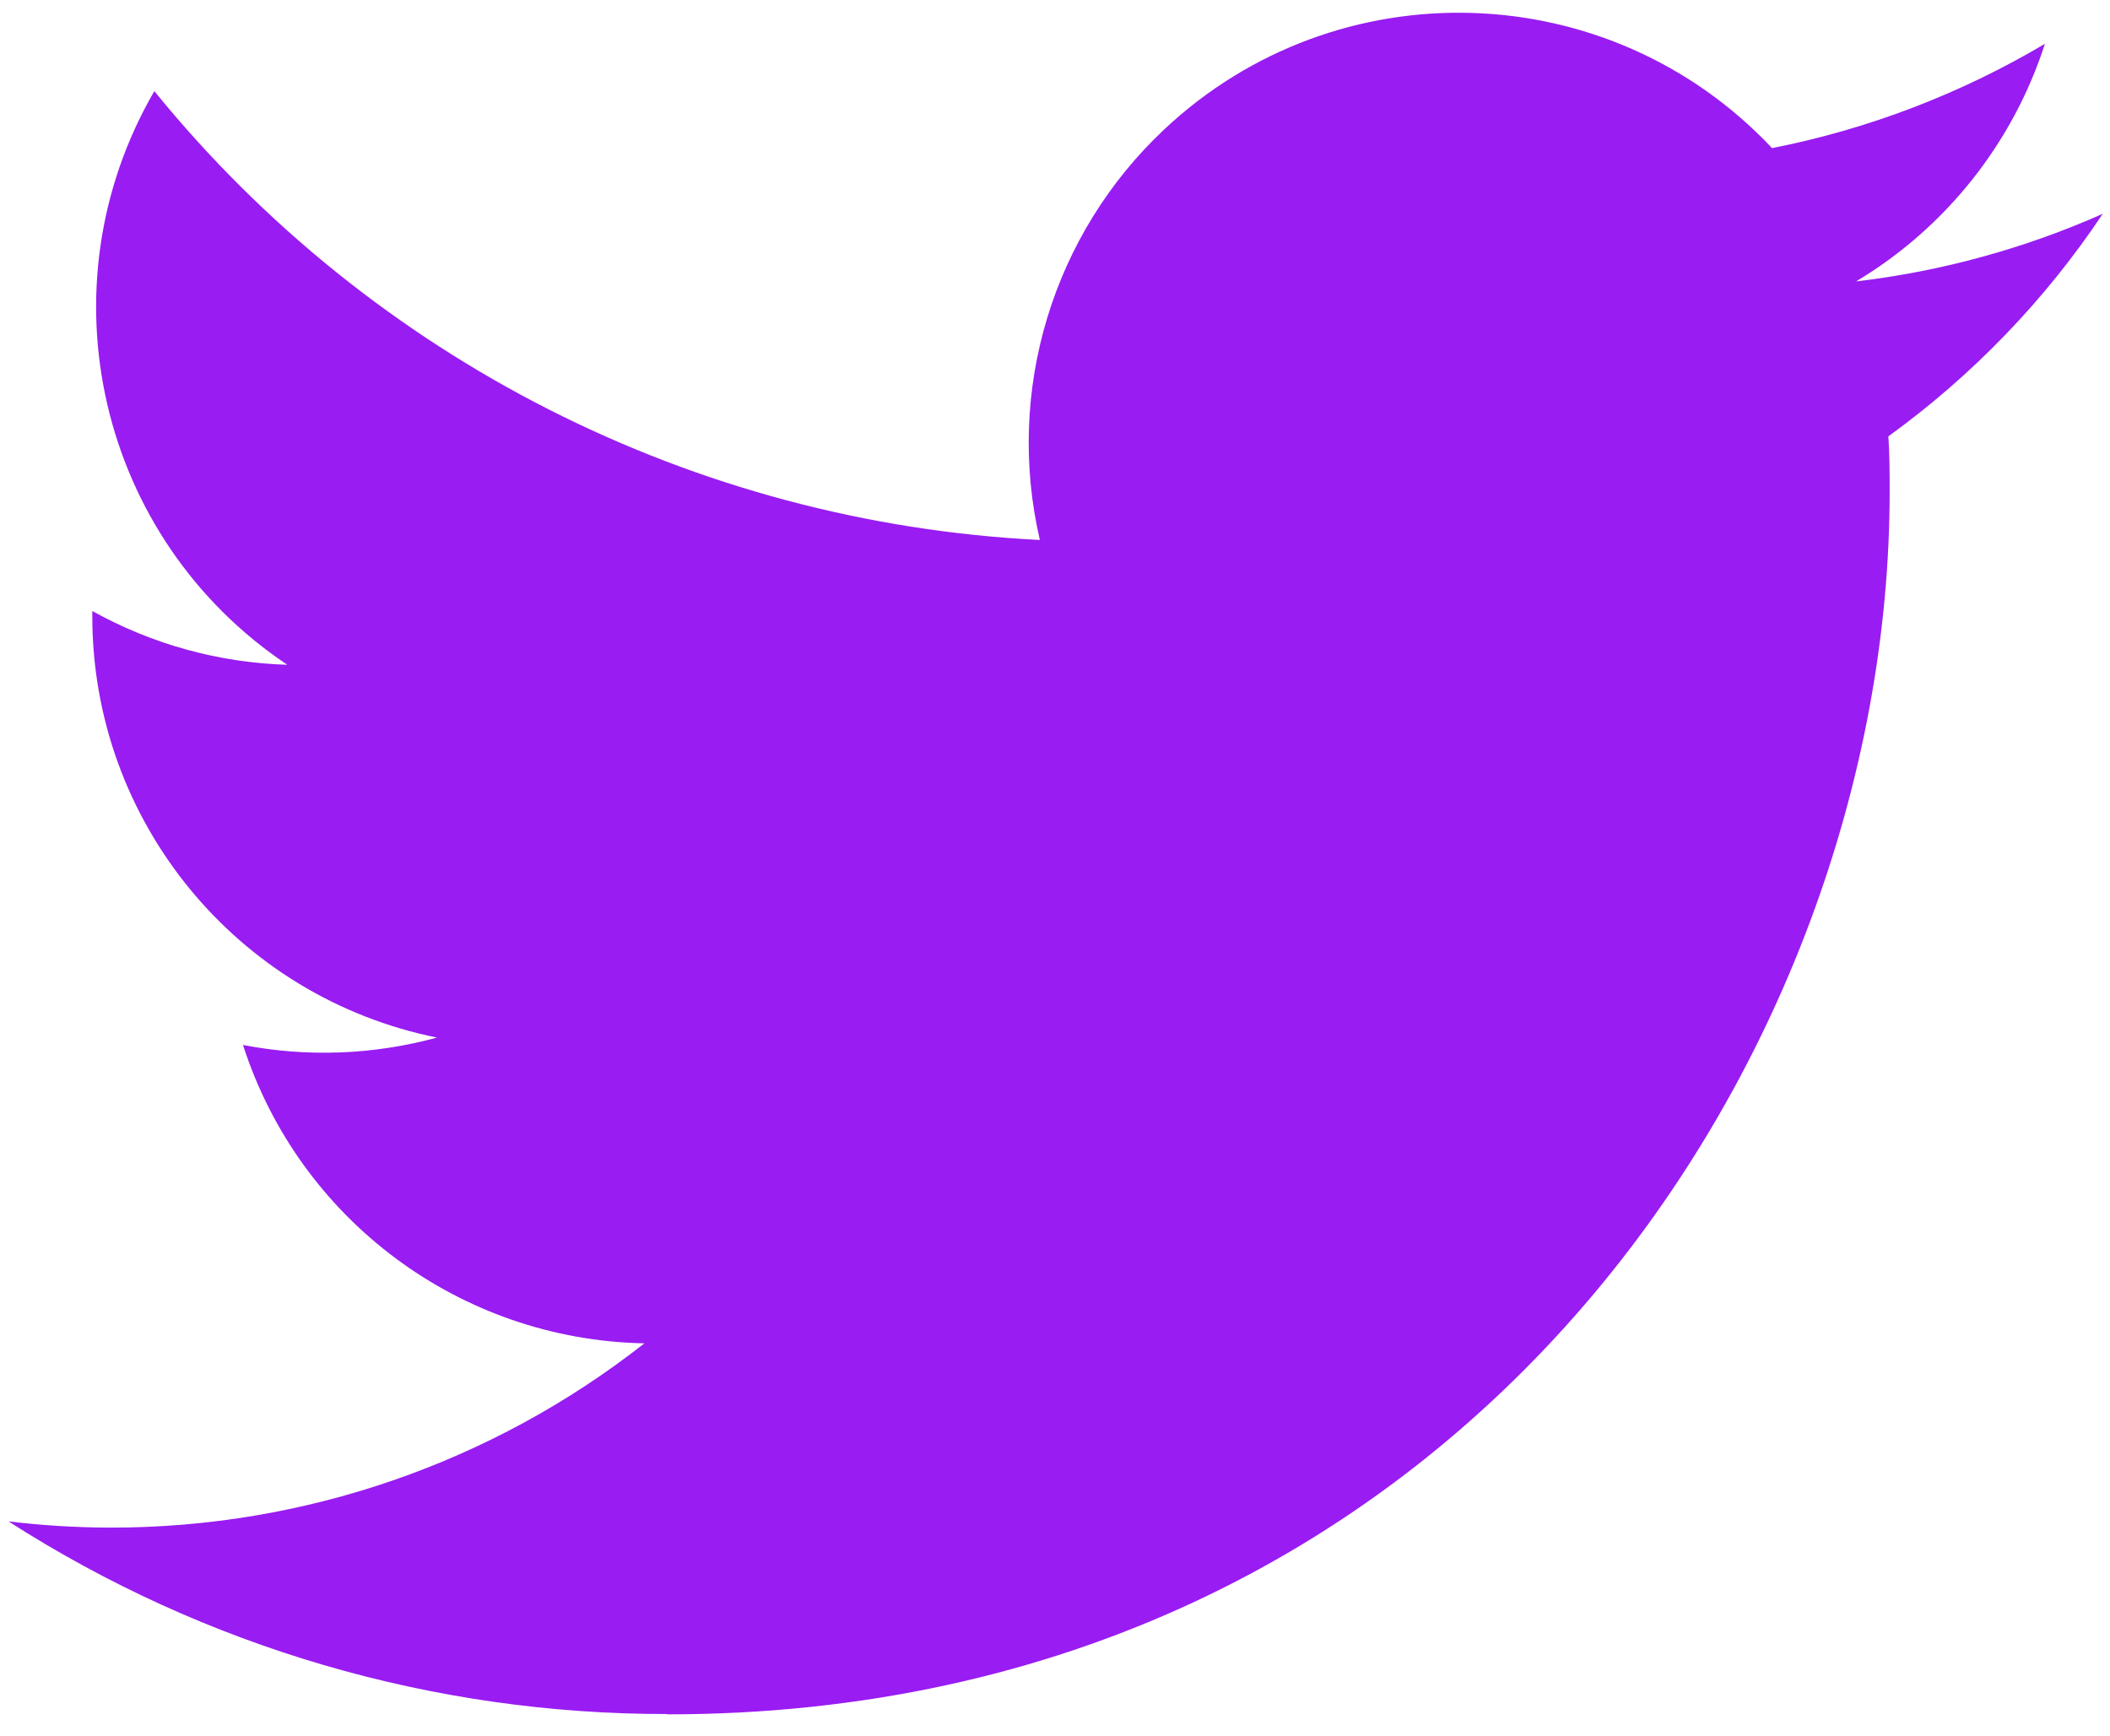
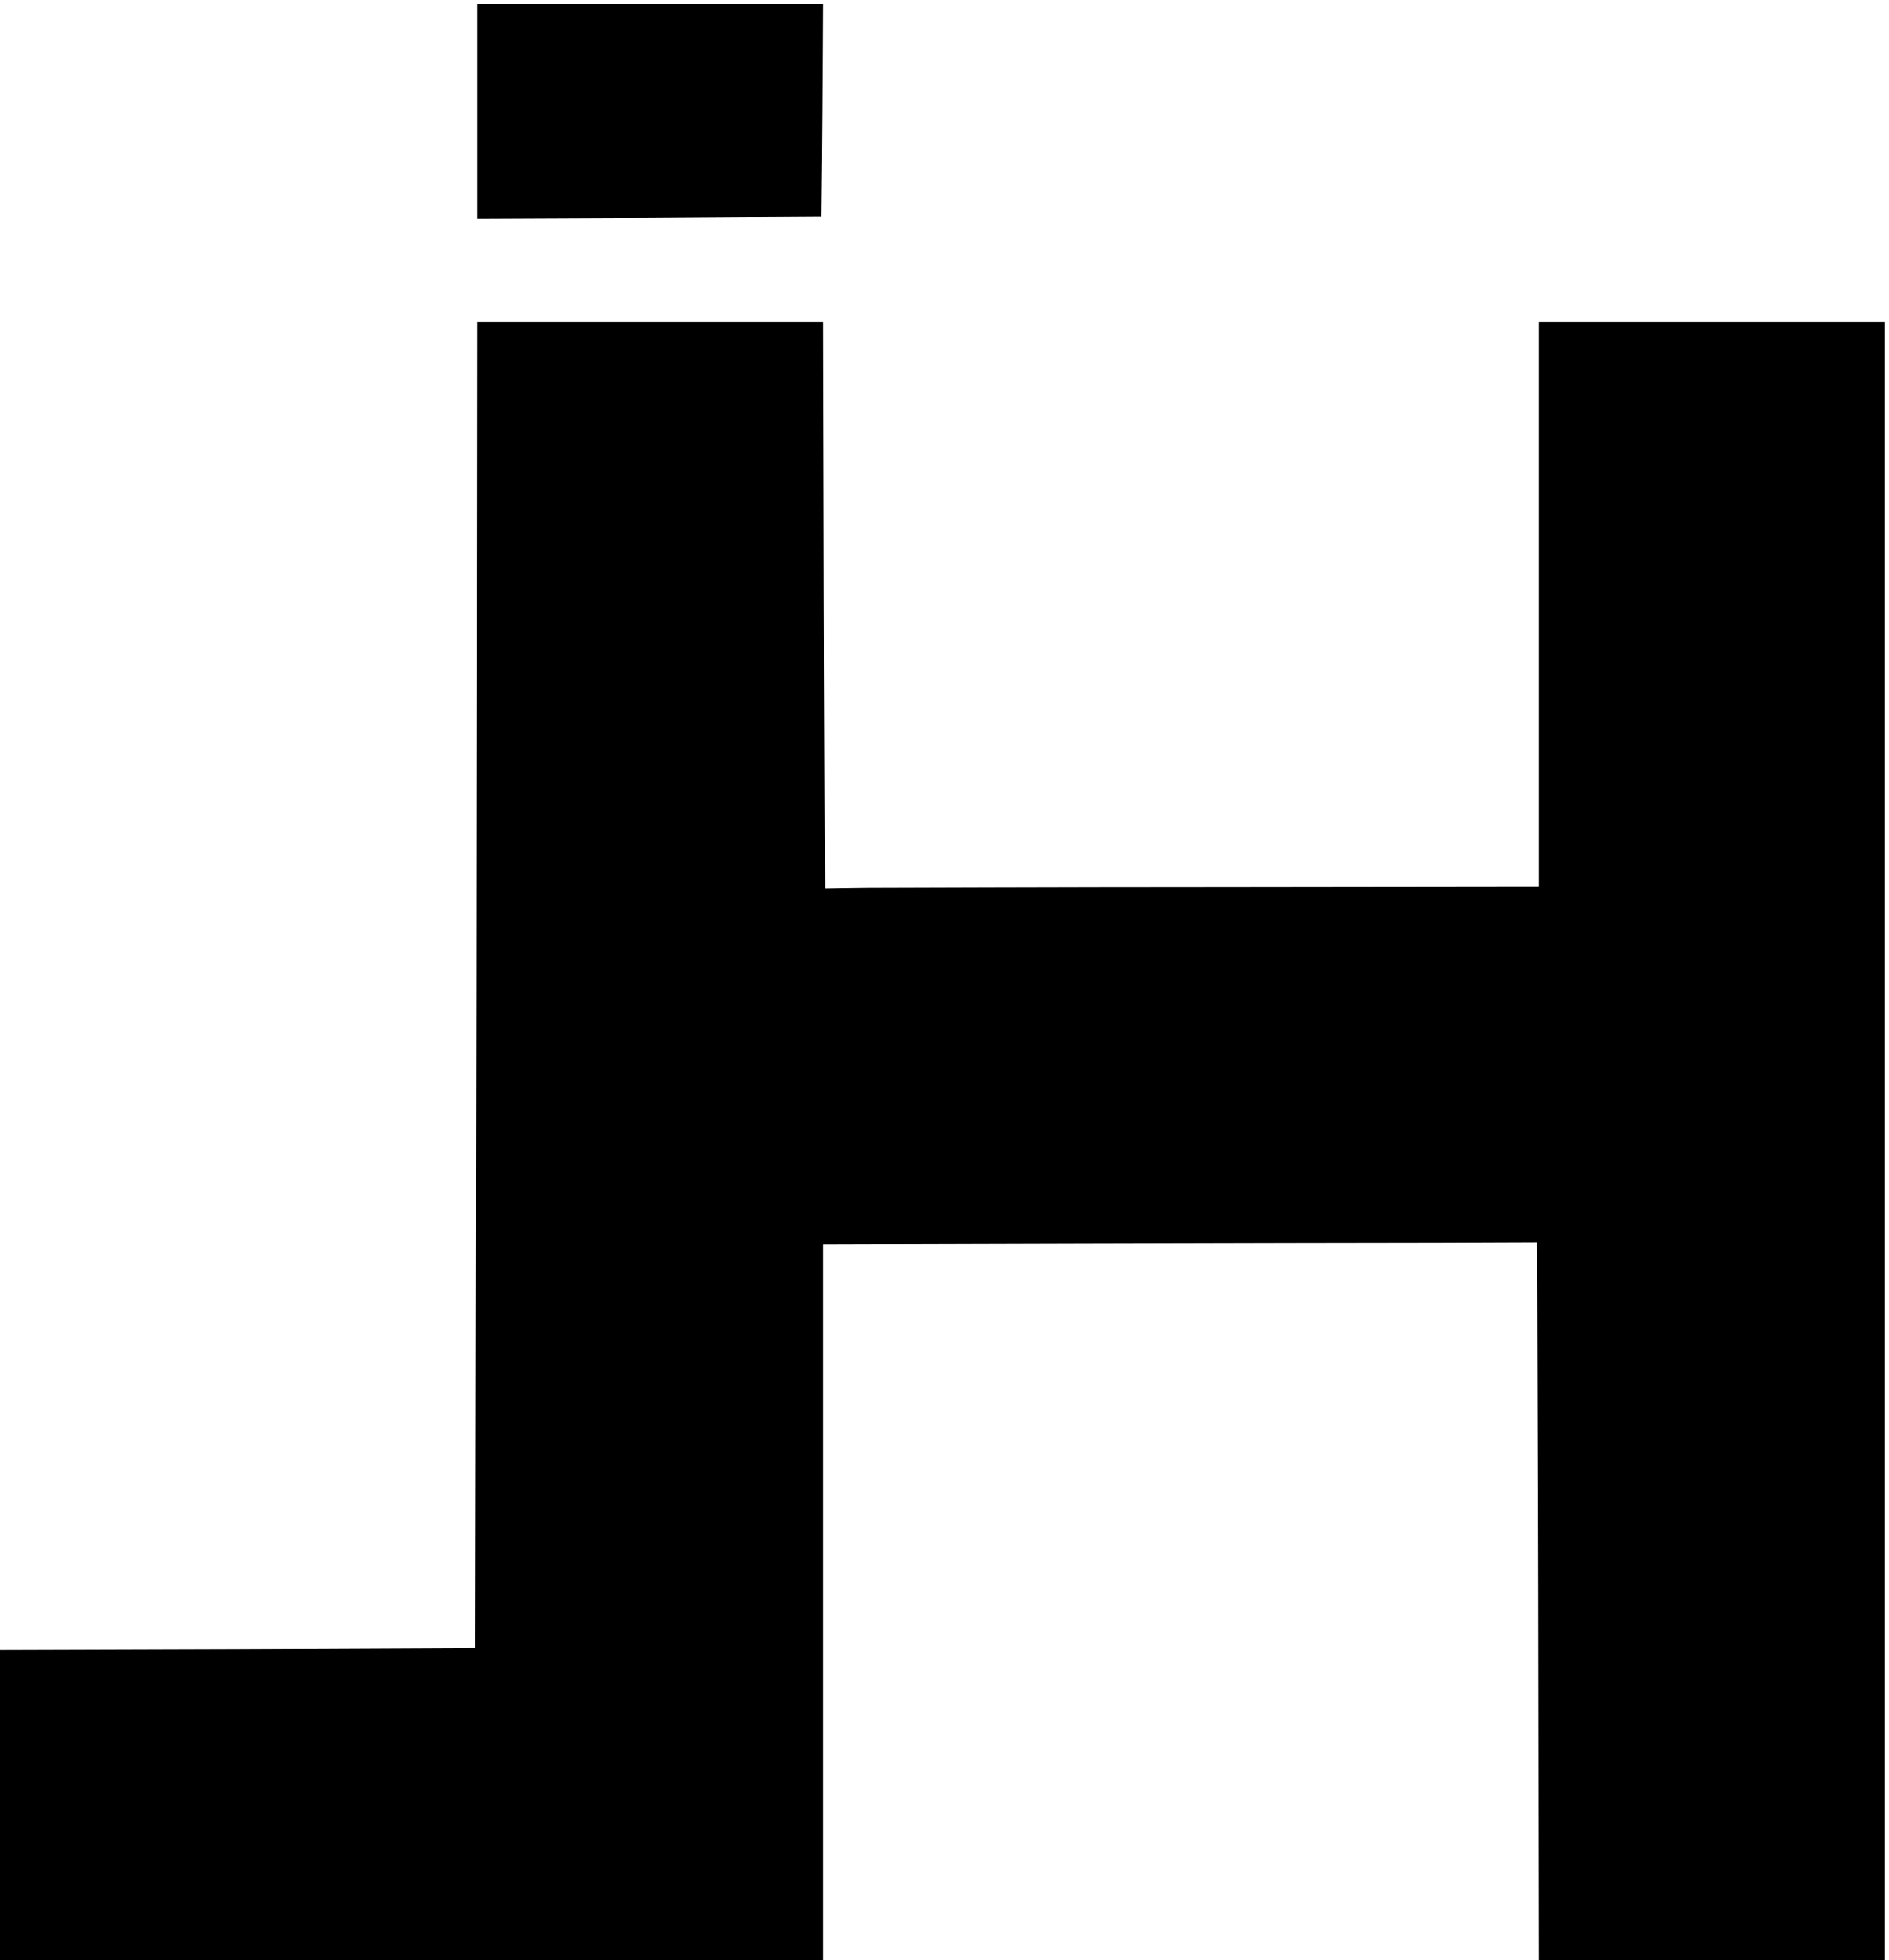
- <svg xmlns="http://www.w3.org/2000/svg" xml:space="preserve" viewBox="0 0 248 204">
-   <path fill="#991cf2" d="M221.95 51.29c.15 2.17.15 4.34.15 6.53 0 66.73-50.8 143.69-143.69 143.69v-.04c-27.44.04-54.31-7.82-77.41-22.64 3.99.48 8 .72 12.02.73 22.74.02 44.83-7.61 62.72-21.66-21.61-.41-40.56-14.5-47.18-35.07 7.57 1.46 15.37 1.16 22.8-.87-23.56-4.76-40.51-25.46-40.51-49.5v-.64c7.02 3.91 14.88 6.08 22.92 6.32C11.58 63.31 4.74 33.79 18.14 10.71c25.64 31.55 63.47 50.73 104.08 52.76-4.07-17.54 1.49-35.92 14.61-48.25 20.34-19.12 52.33-18.14 71.45 2.19 11.31-2.23 22.15-6.38 32.07-12.26-3.77 11.69-11.66 21.62-22.2 27.93 10.01-1.18 19.79-3.86 29-7.95-6.78 10.16-15.32 19.01-25.2 26.16z" />
+ <svg xmlns="http://www.w3.org/2000/svg" version="1.0" width="475pt" height="493pt" viewBox="0 0 475 493" preserveAspectRatio="xMidYMid meet">
+   <g transform="translate(0,493) scale(0.1,-0.1)" fill="#000000" stroke="none">
+     <path d="M1200 4650 l0 -270 433 2 432 3 3 268 2 267 -435 0 -435 0 0 -270z" />
+     <path d="M1198 2453 l-3 -1668 -597 -3 -598 -2 0 -390 0 -390 1035 0 1035 0 0 900 0 900 648 2 c356 1 760 2 897 2 l250 1 3 -902 2 -903 435 0 435 0 0 2060 0 2060 -435 0 -435 0 0 -710 0 -710 -787 -1 c-434 0 -837 -2 -898 -2 l-110 -2 -3 713 -2 712 -435 0 -435 0 -2 -1667z" />
+   </g>
</svg>
